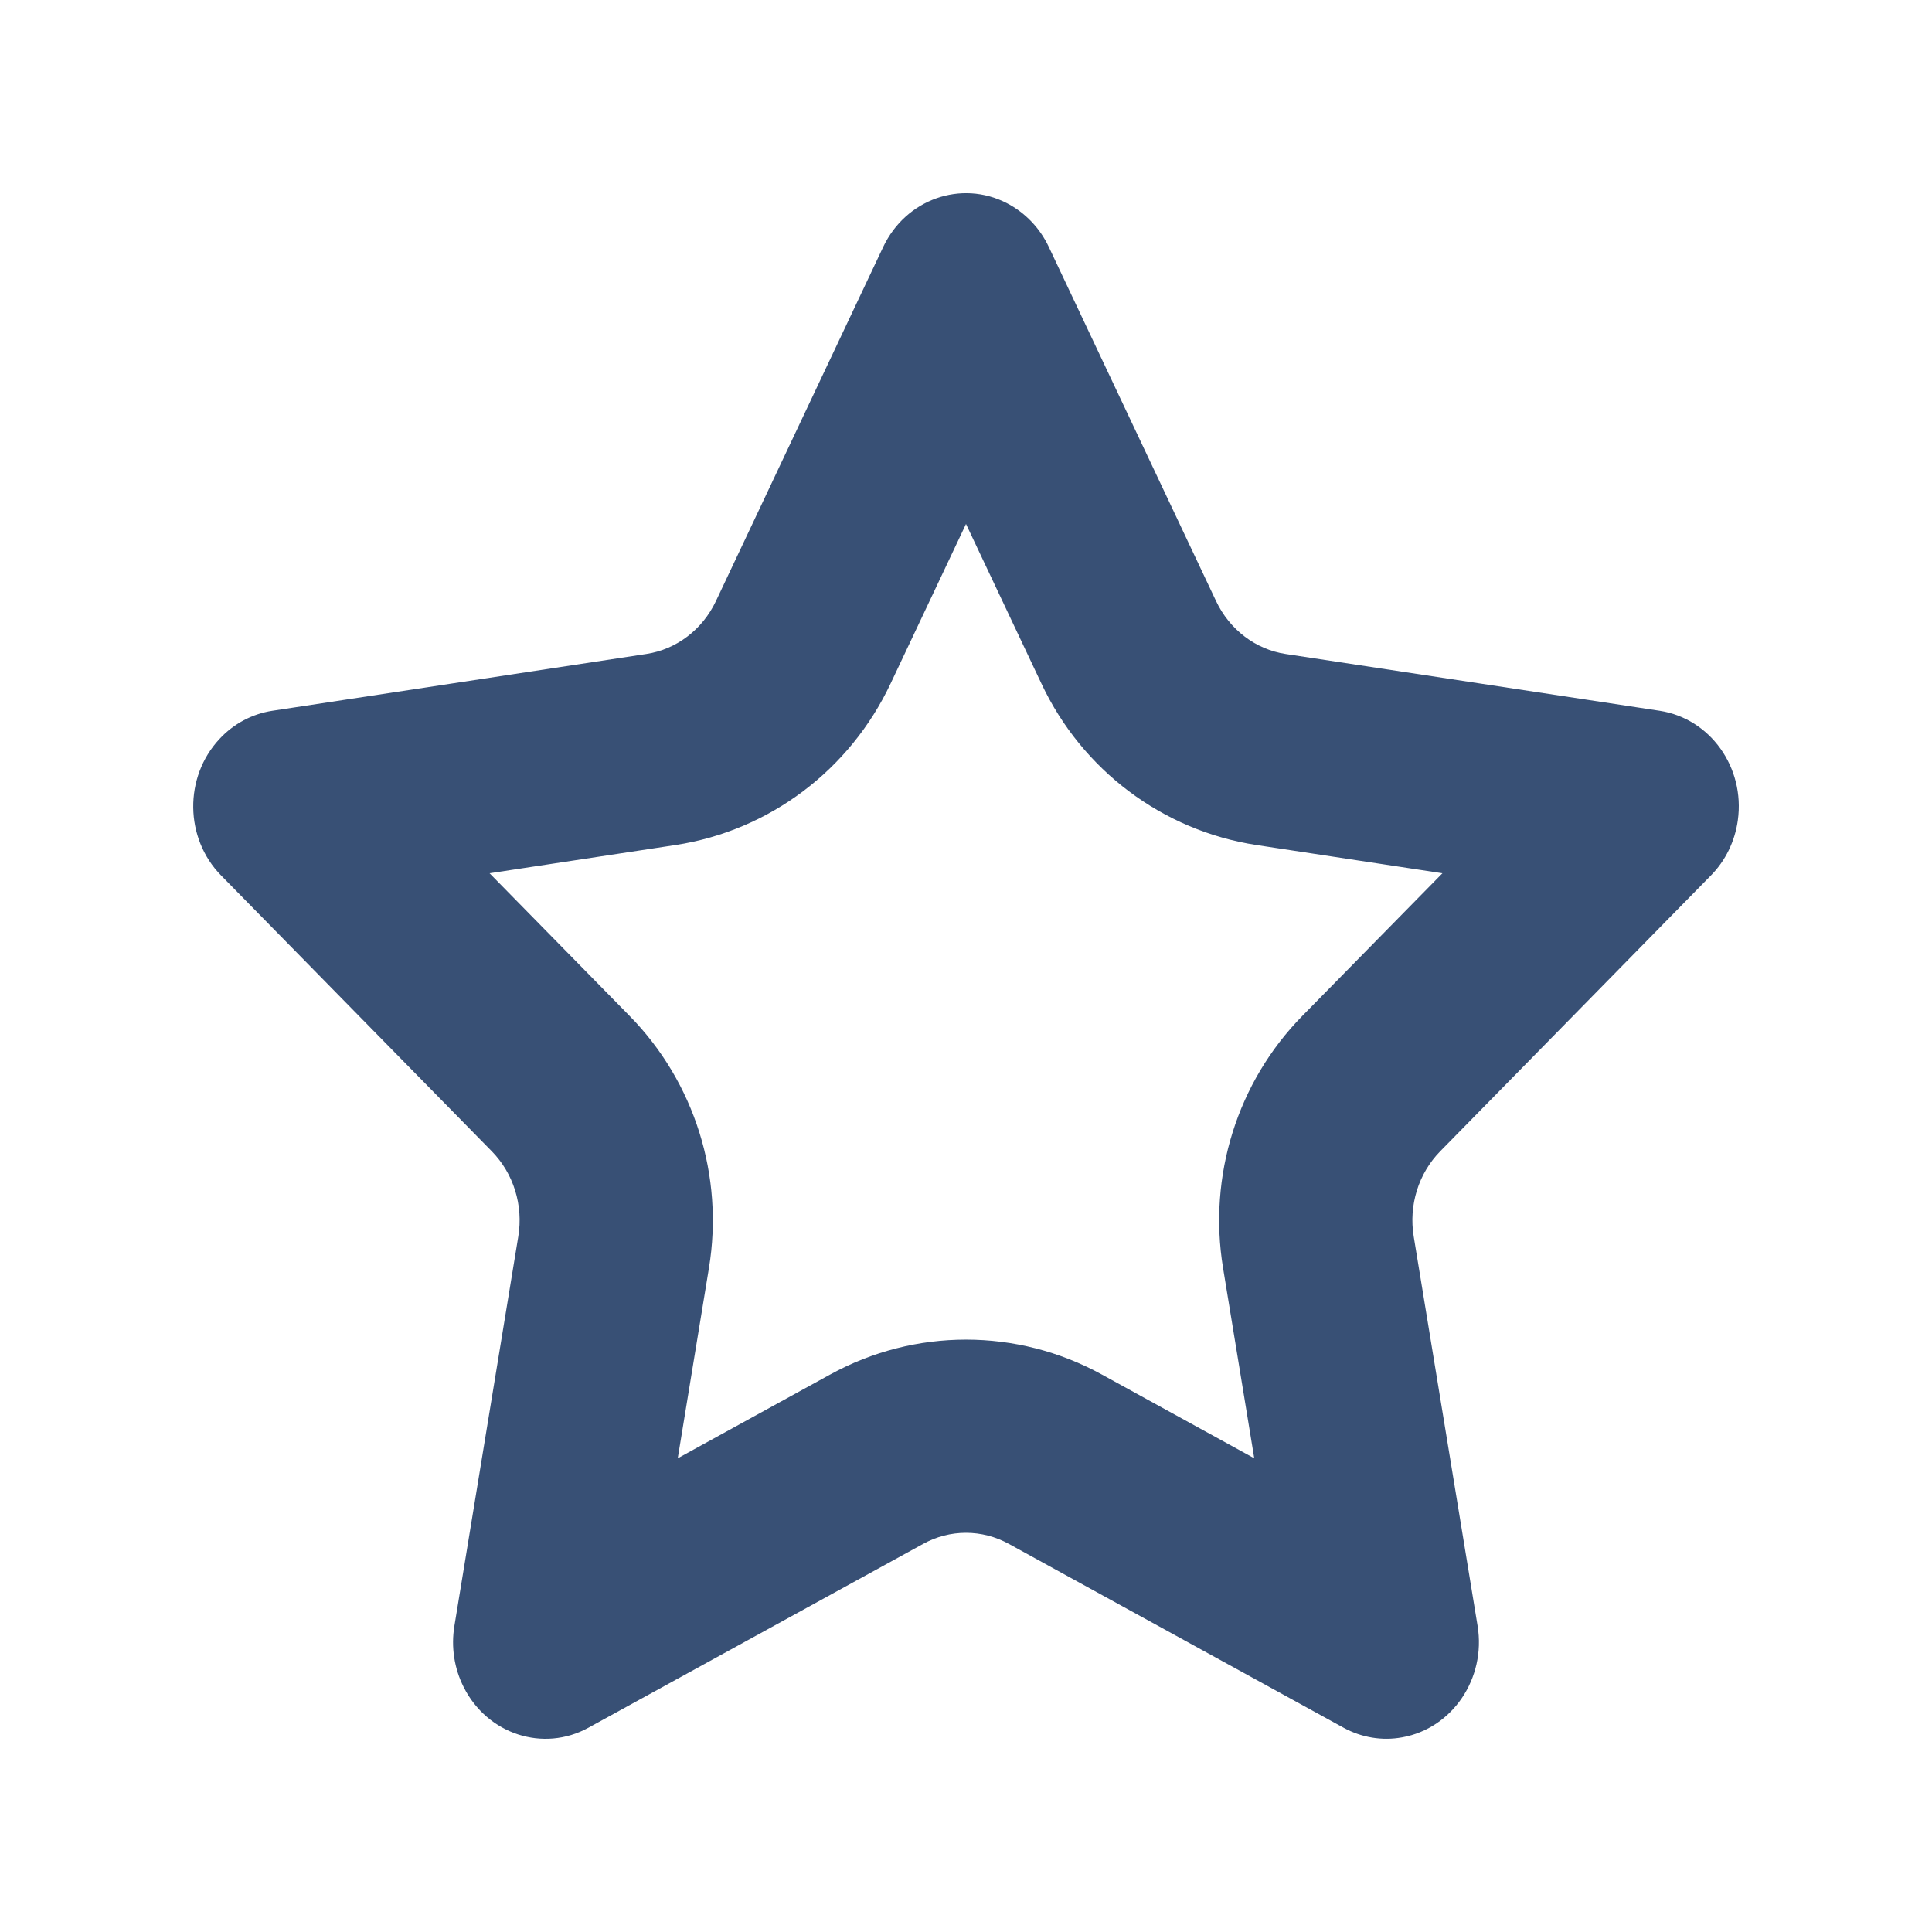
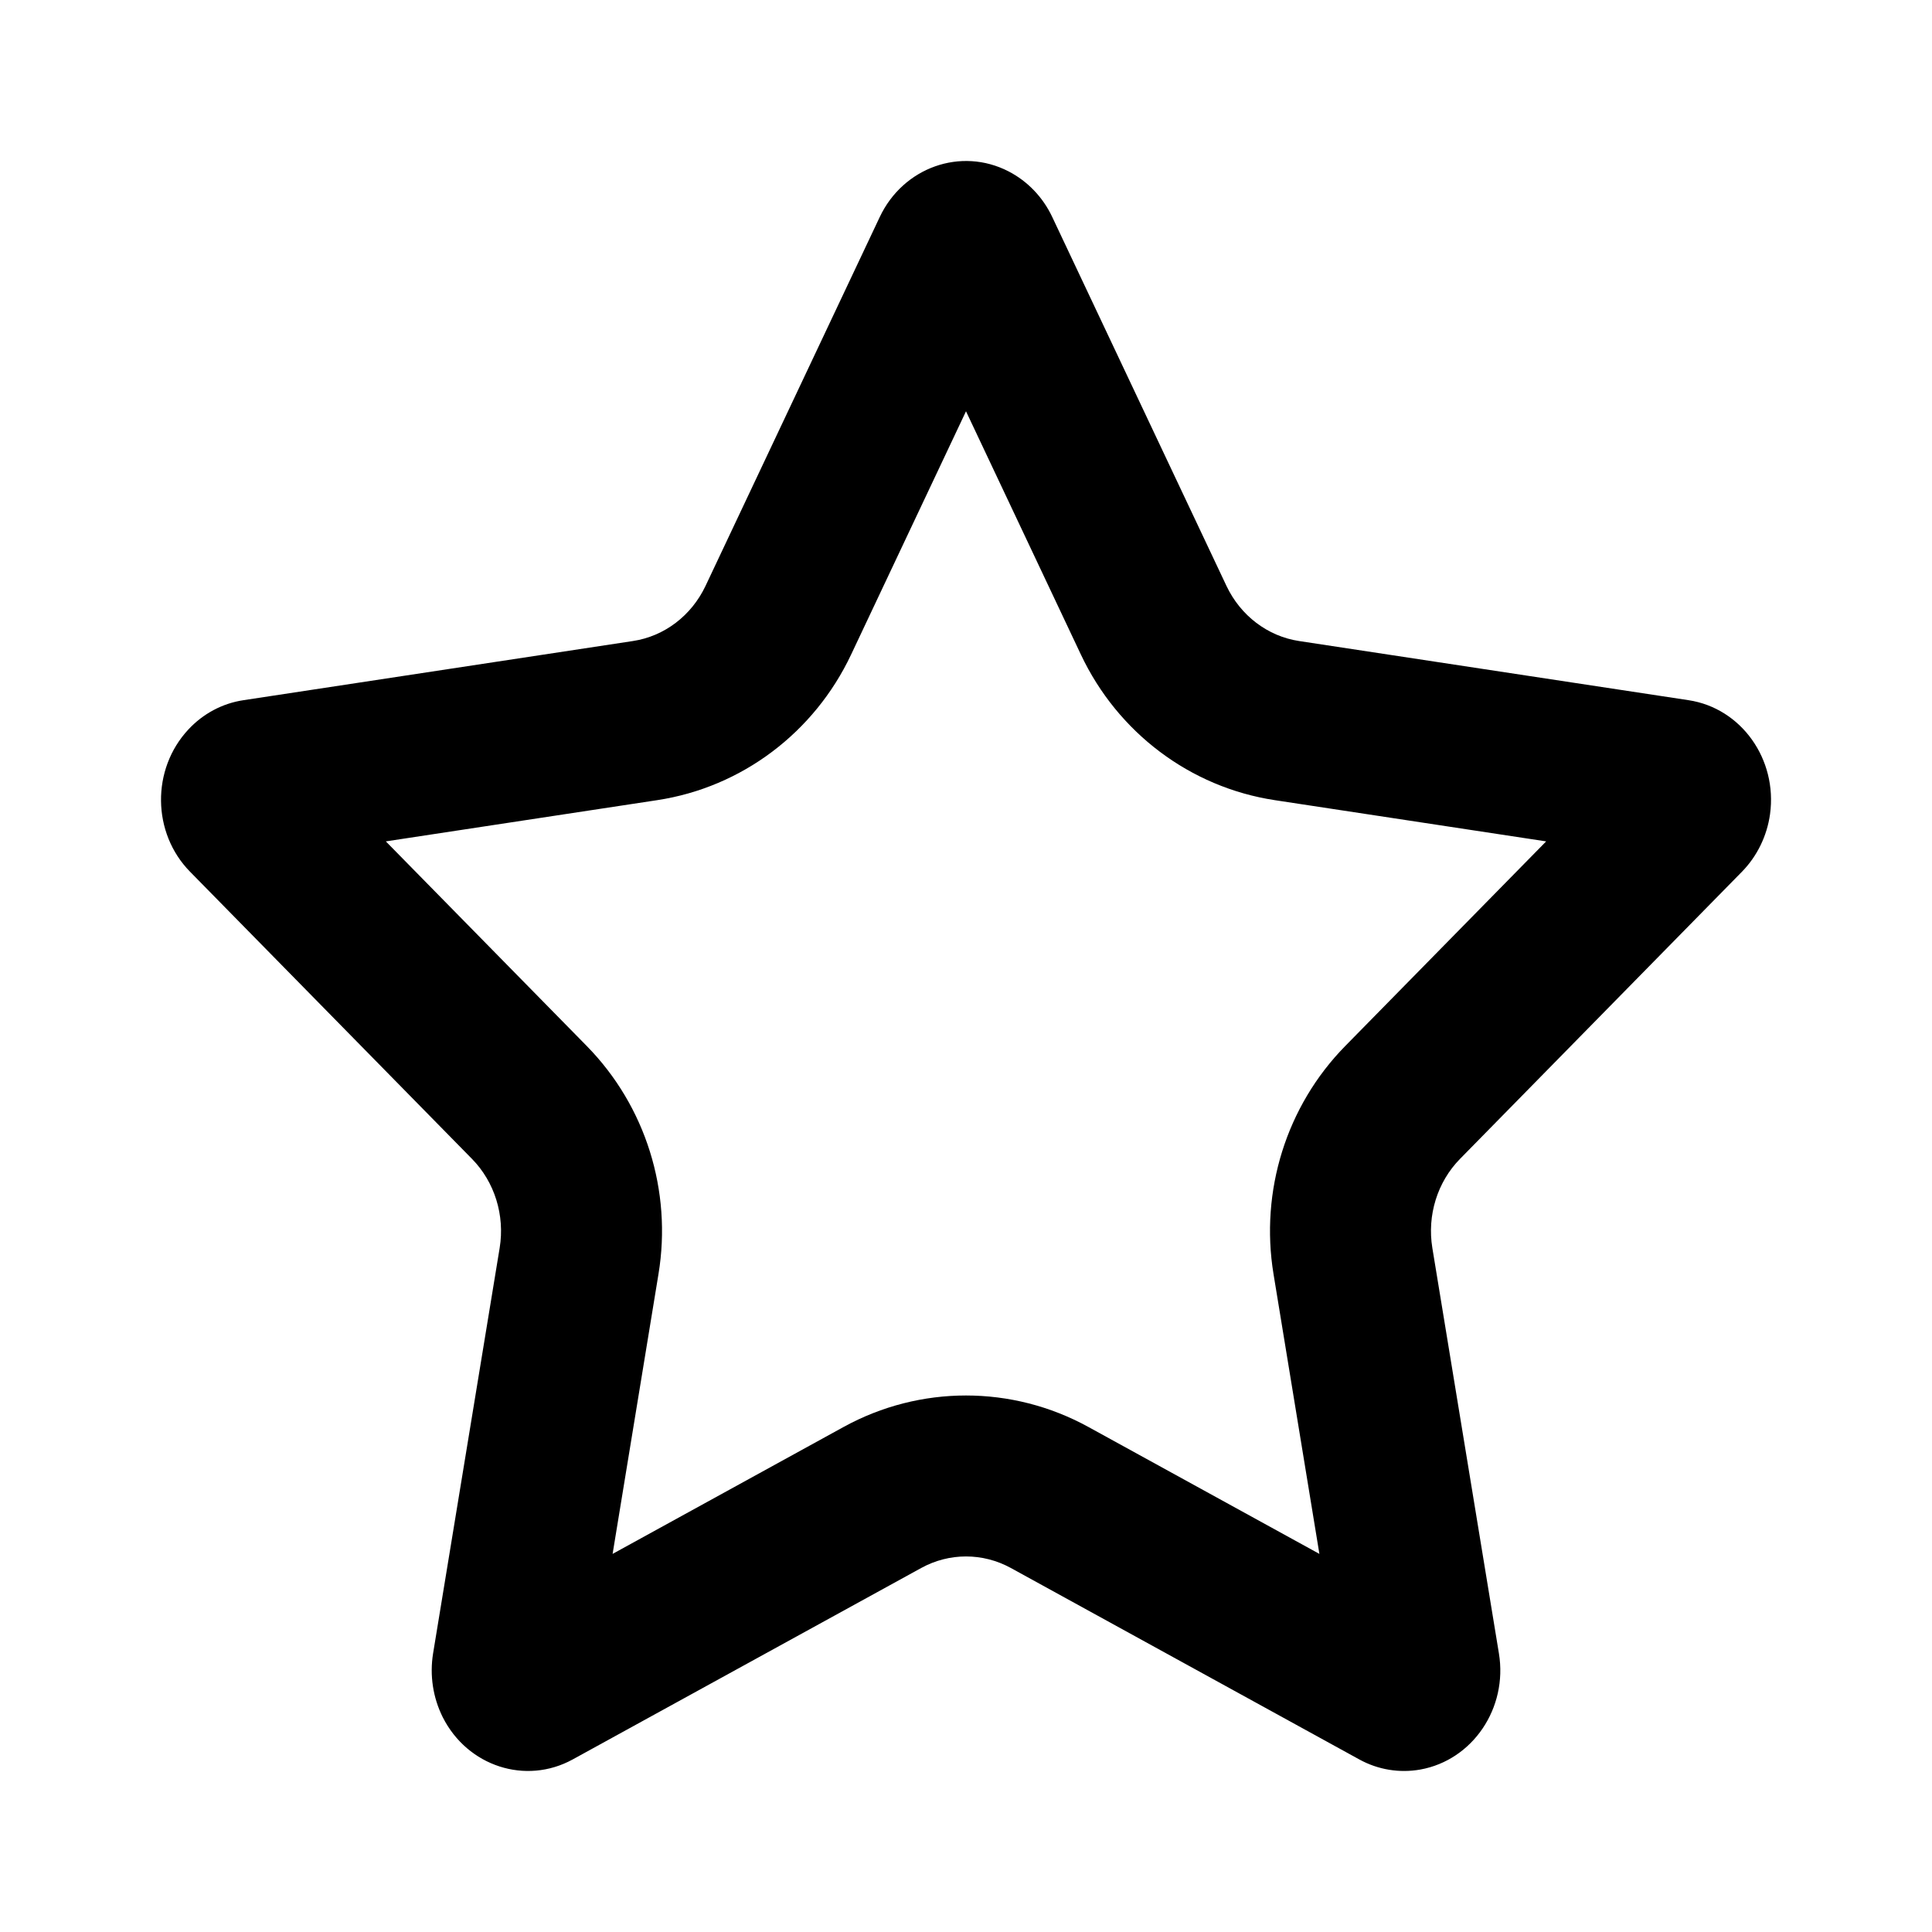
- <svg xmlns="http://www.w3.org/2000/svg" width="20" height="20" viewBox="0 0 20 20" fill="none">
-   <path fill-rule="evenodd" clip-rule="evenodd" d="M9.555 15.983L6.092 17.885C5.625 18.142 5.046 17.954 4.8 17.465C4.702 17.271 4.668 17.048 4.704 16.831L5.365 12.802C5.419 12.477 5.316 12.147 5.09 11.917L2.289 9.063C1.911 8.678 1.903 8.045 2.272 7.65C2.418 7.492 2.611 7.39 2.819 7.358L6.69 6.77C7.002 6.723 7.271 6.518 7.411 6.223L9.142 2.558C9.376 2.062 9.95 1.859 10.423 2.103C10.612 2.201 10.765 2.36 10.858 2.558L12.589 6.223C12.729 6.518 12.998 6.723 13.309 6.77L17.181 7.358C17.704 7.438 18.066 7.945 17.99 8.491C17.96 8.709 17.862 8.91 17.711 9.063L14.91 11.917C14.684 12.147 14.581 12.477 14.635 12.802L15.296 16.831C15.385 17.375 15.035 17.892 14.515 17.985C14.307 18.023 14.094 17.987 13.908 17.885L10.445 15.983C10.166 15.829 9.833 15.829 9.555 15.983ZM7.016 15.096L8.592 14.23C9.47 13.747 10.53 13.747 11.408 14.23L12.984 15.096L12.661 13.126C12.505 12.176 12.807 11.203 13.482 10.516L14.932 9.04L13.009 8.748C12.032 8.599 11.201 7.969 10.781 7.077L10 5.424L9.219 7.077C8.798 7.969 7.968 8.599 6.991 8.748L5.068 9.04L6.517 10.516C7.192 11.203 7.495 12.176 7.339 13.126L7.016 15.096Z" fill="#385075" />
+ <svg xmlns="http://www.w3.org/2000/svg" width="24" height="24" viewBox="0 0 24 24" fill="none">
+   <path fill-rule="evenodd" clip-rule="evenodd" d="M11.444 19.478L7.115 21.856C6.531 22.177 5.808 21.942 5.5 21.332C5.378 21.088 5.336 20.81 5.38 20.539L6.207 15.502C6.273 15.097 6.145 14.683 5.863 14.396L2.361 10.829C1.888 10.348 1.879 9.556 2.34 9.062C2.523 8.865 2.764 8.737 3.024 8.698L7.863 7.963C8.253 7.904 8.589 7.648 8.764 7.279L10.928 2.697C11.22 2.078 11.937 1.824 12.529 2.129C12.765 2.251 12.956 2.45 13.072 2.697L15.236 7.279C15.411 7.648 15.748 7.904 16.137 7.963L20.976 8.698C21.63 8.797 22.082 9.431 21.988 10.114C21.95 10.386 21.827 10.637 21.639 10.829L18.137 14.396C17.855 14.683 17.727 15.097 17.793 15.502L18.62 20.539C18.732 21.219 18.294 21.865 17.643 21.982C17.384 22.028 17.117 21.984 16.885 21.856L12.557 19.478C12.208 19.287 11.792 19.287 11.444 19.478ZM10.48 17.726C11.429 17.205 12.571 17.205 13.52 17.726L16.39 19.303L15.82 15.826C15.651 14.796 15.979 13.74 16.71 12.995L19.207 10.452L15.837 9.94C14.782 9.78 13.884 9.098 13.428 8.133L12 5.109L10.572 8.133C10.116 9.098 9.218 9.78 8.163 9.94L4.793 10.452L7.29 12.995C8.021 13.74 8.35 14.796 8.18 15.826L7.61 19.303L10.48 17.726Z" fill="currentColor" />
</svg>
